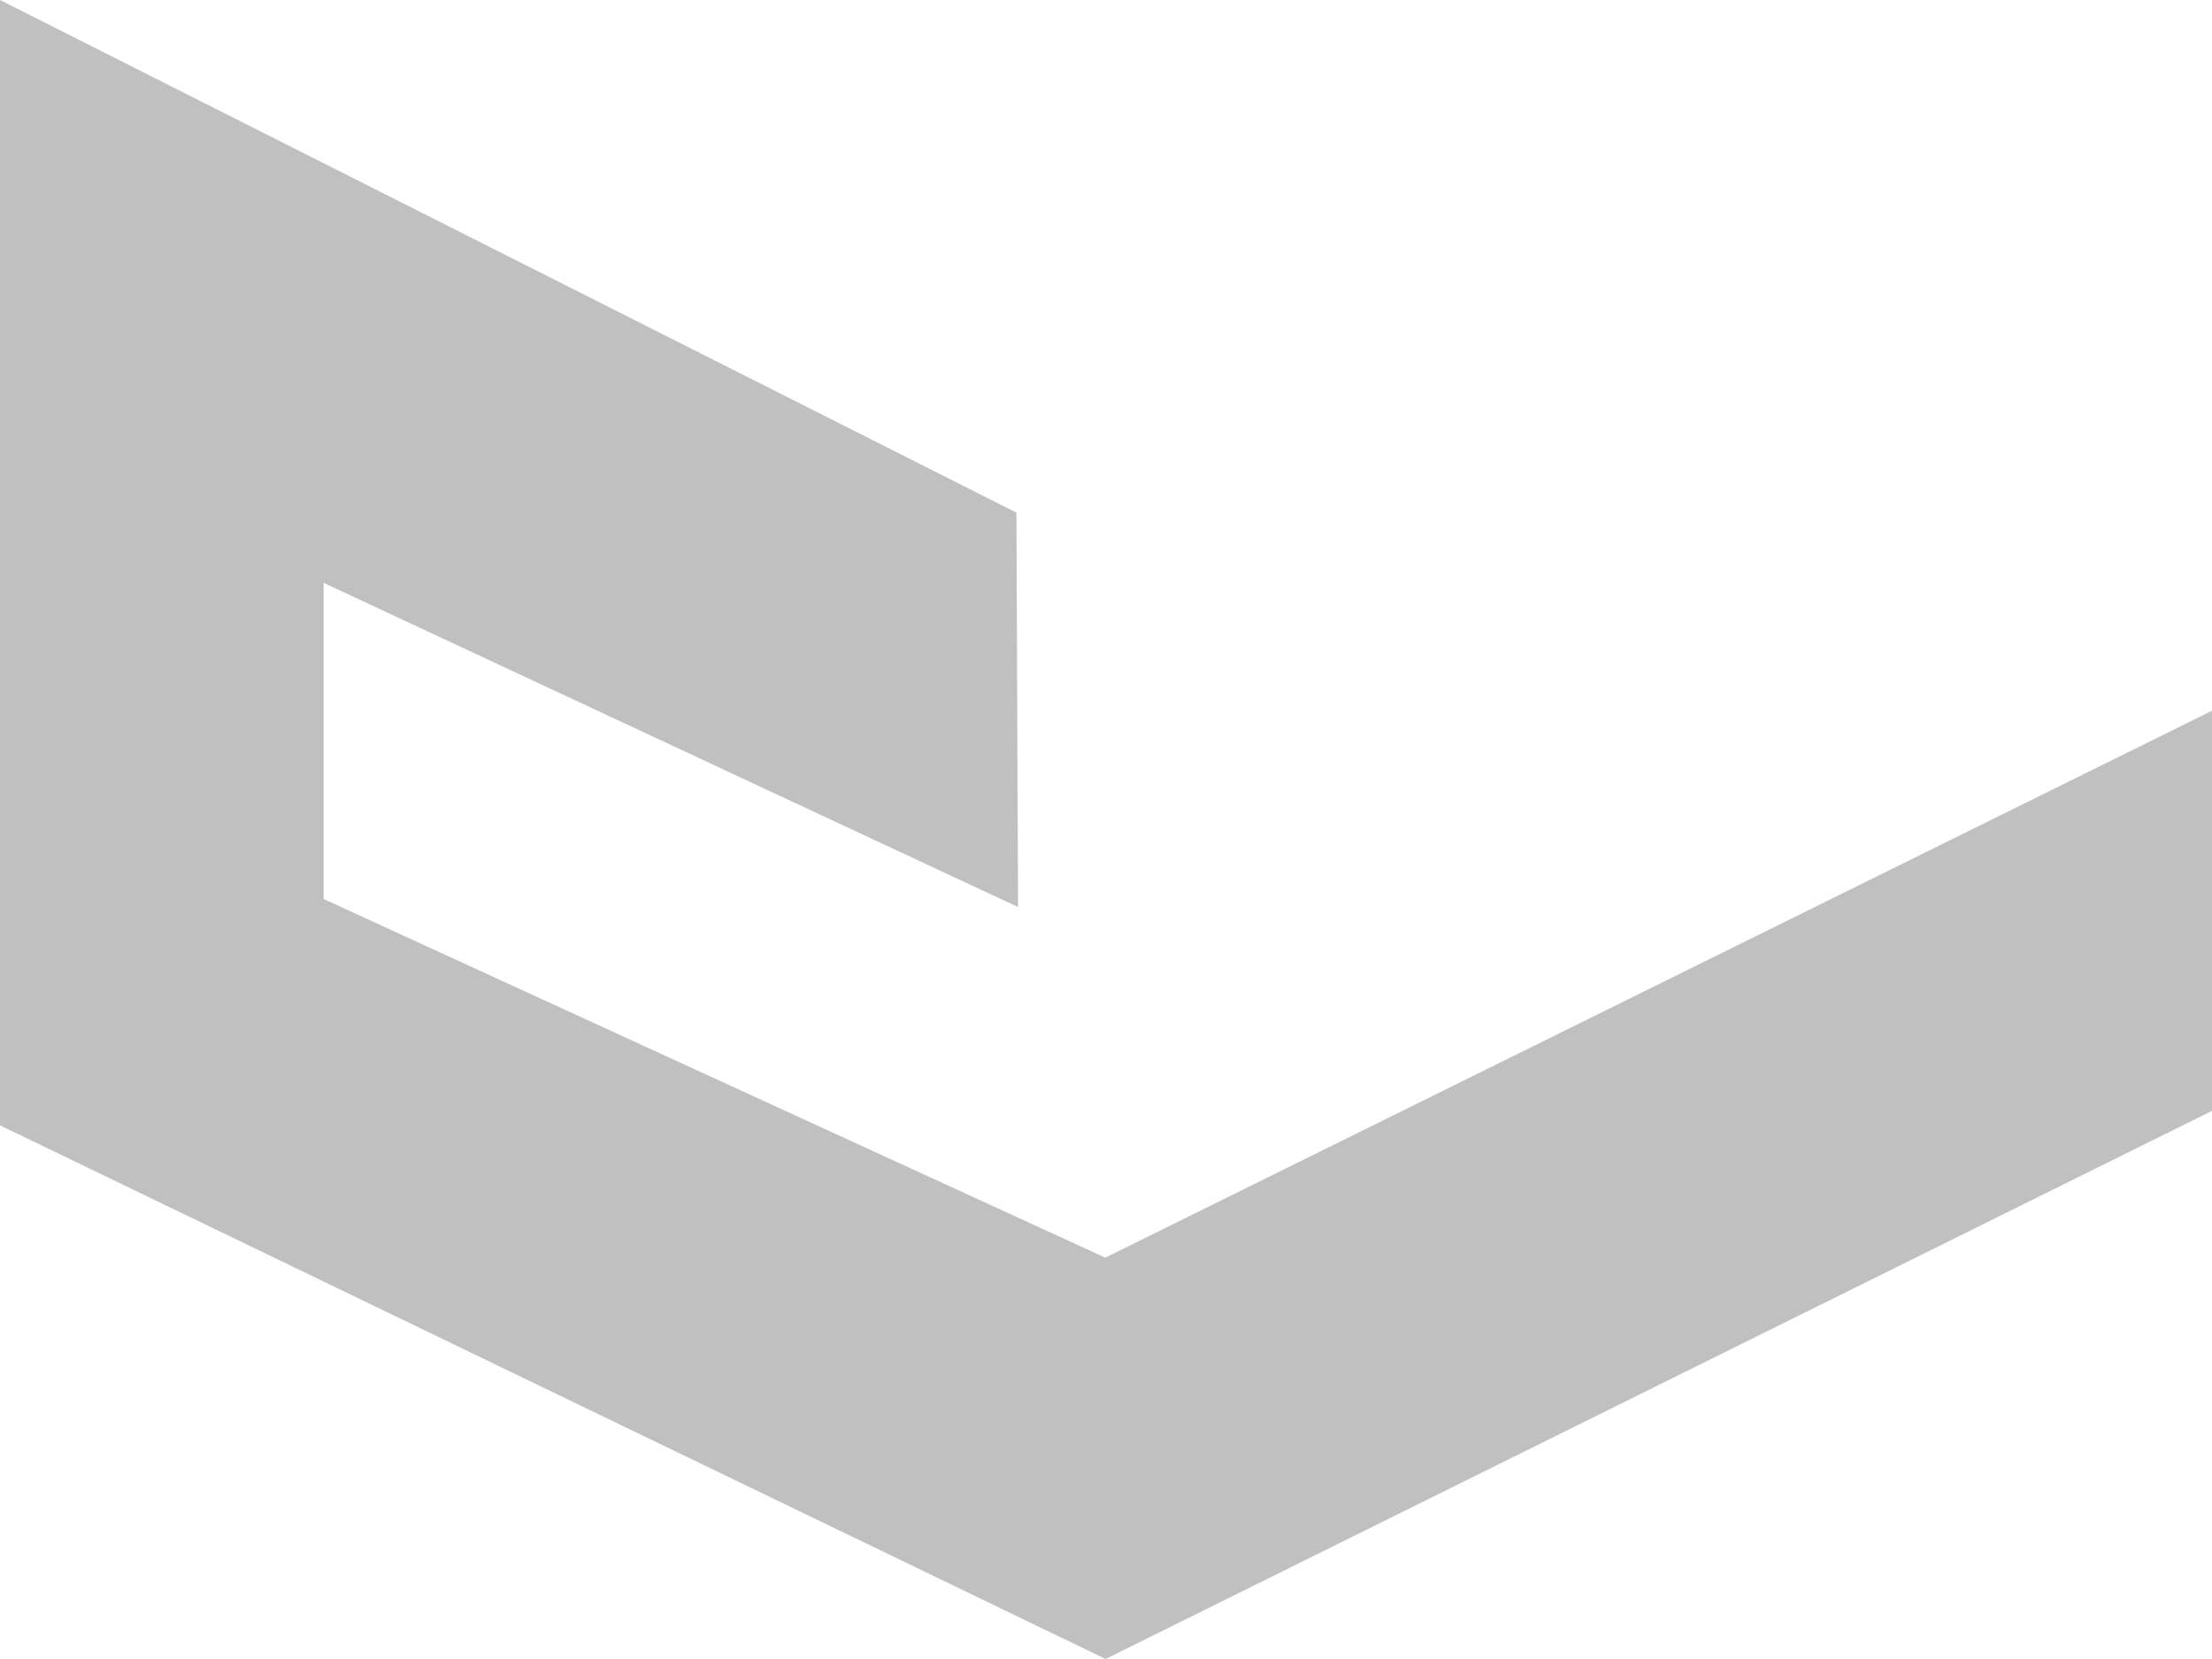
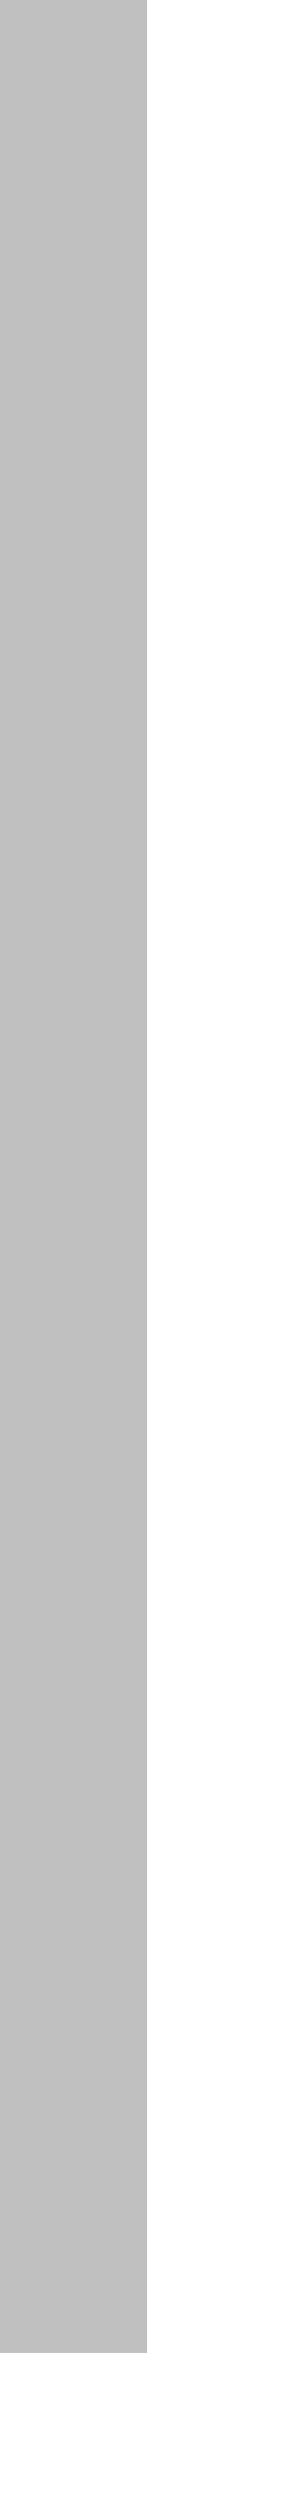
- <svg xmlns="http://www.w3.org/2000/svg" version="1.1" width="16px" height="12px">
-   <g transform="matrix(1 0 0 1 -20 -21 )">
-     <path d="M 7.997 12  L 16 8.035  L 16 5.141  L 7.995 9.097  L 2.341 6.503  L 2.341 4.216  L 7.364 6.561  L 7.352 3.708  L 0 0  L 0 8.14  L 7.997 12  Z " fill-rule="nonzero" fill="#c0c0c0" stroke="none" transform="matrix(1 0 0 1 20 21 )" />
+ <svg xmlns="http://www.w3.org/2000/svg" version="1.1" width="2px" height="17px">
+   <g transform="matrix(1 0 0 1 -200 -17 )">
+     <path d="M 200.5 17  L 200.5 33  " stroke-width="1" stroke="#c0c0c0" fill="none" />
  </g>
</svg>
